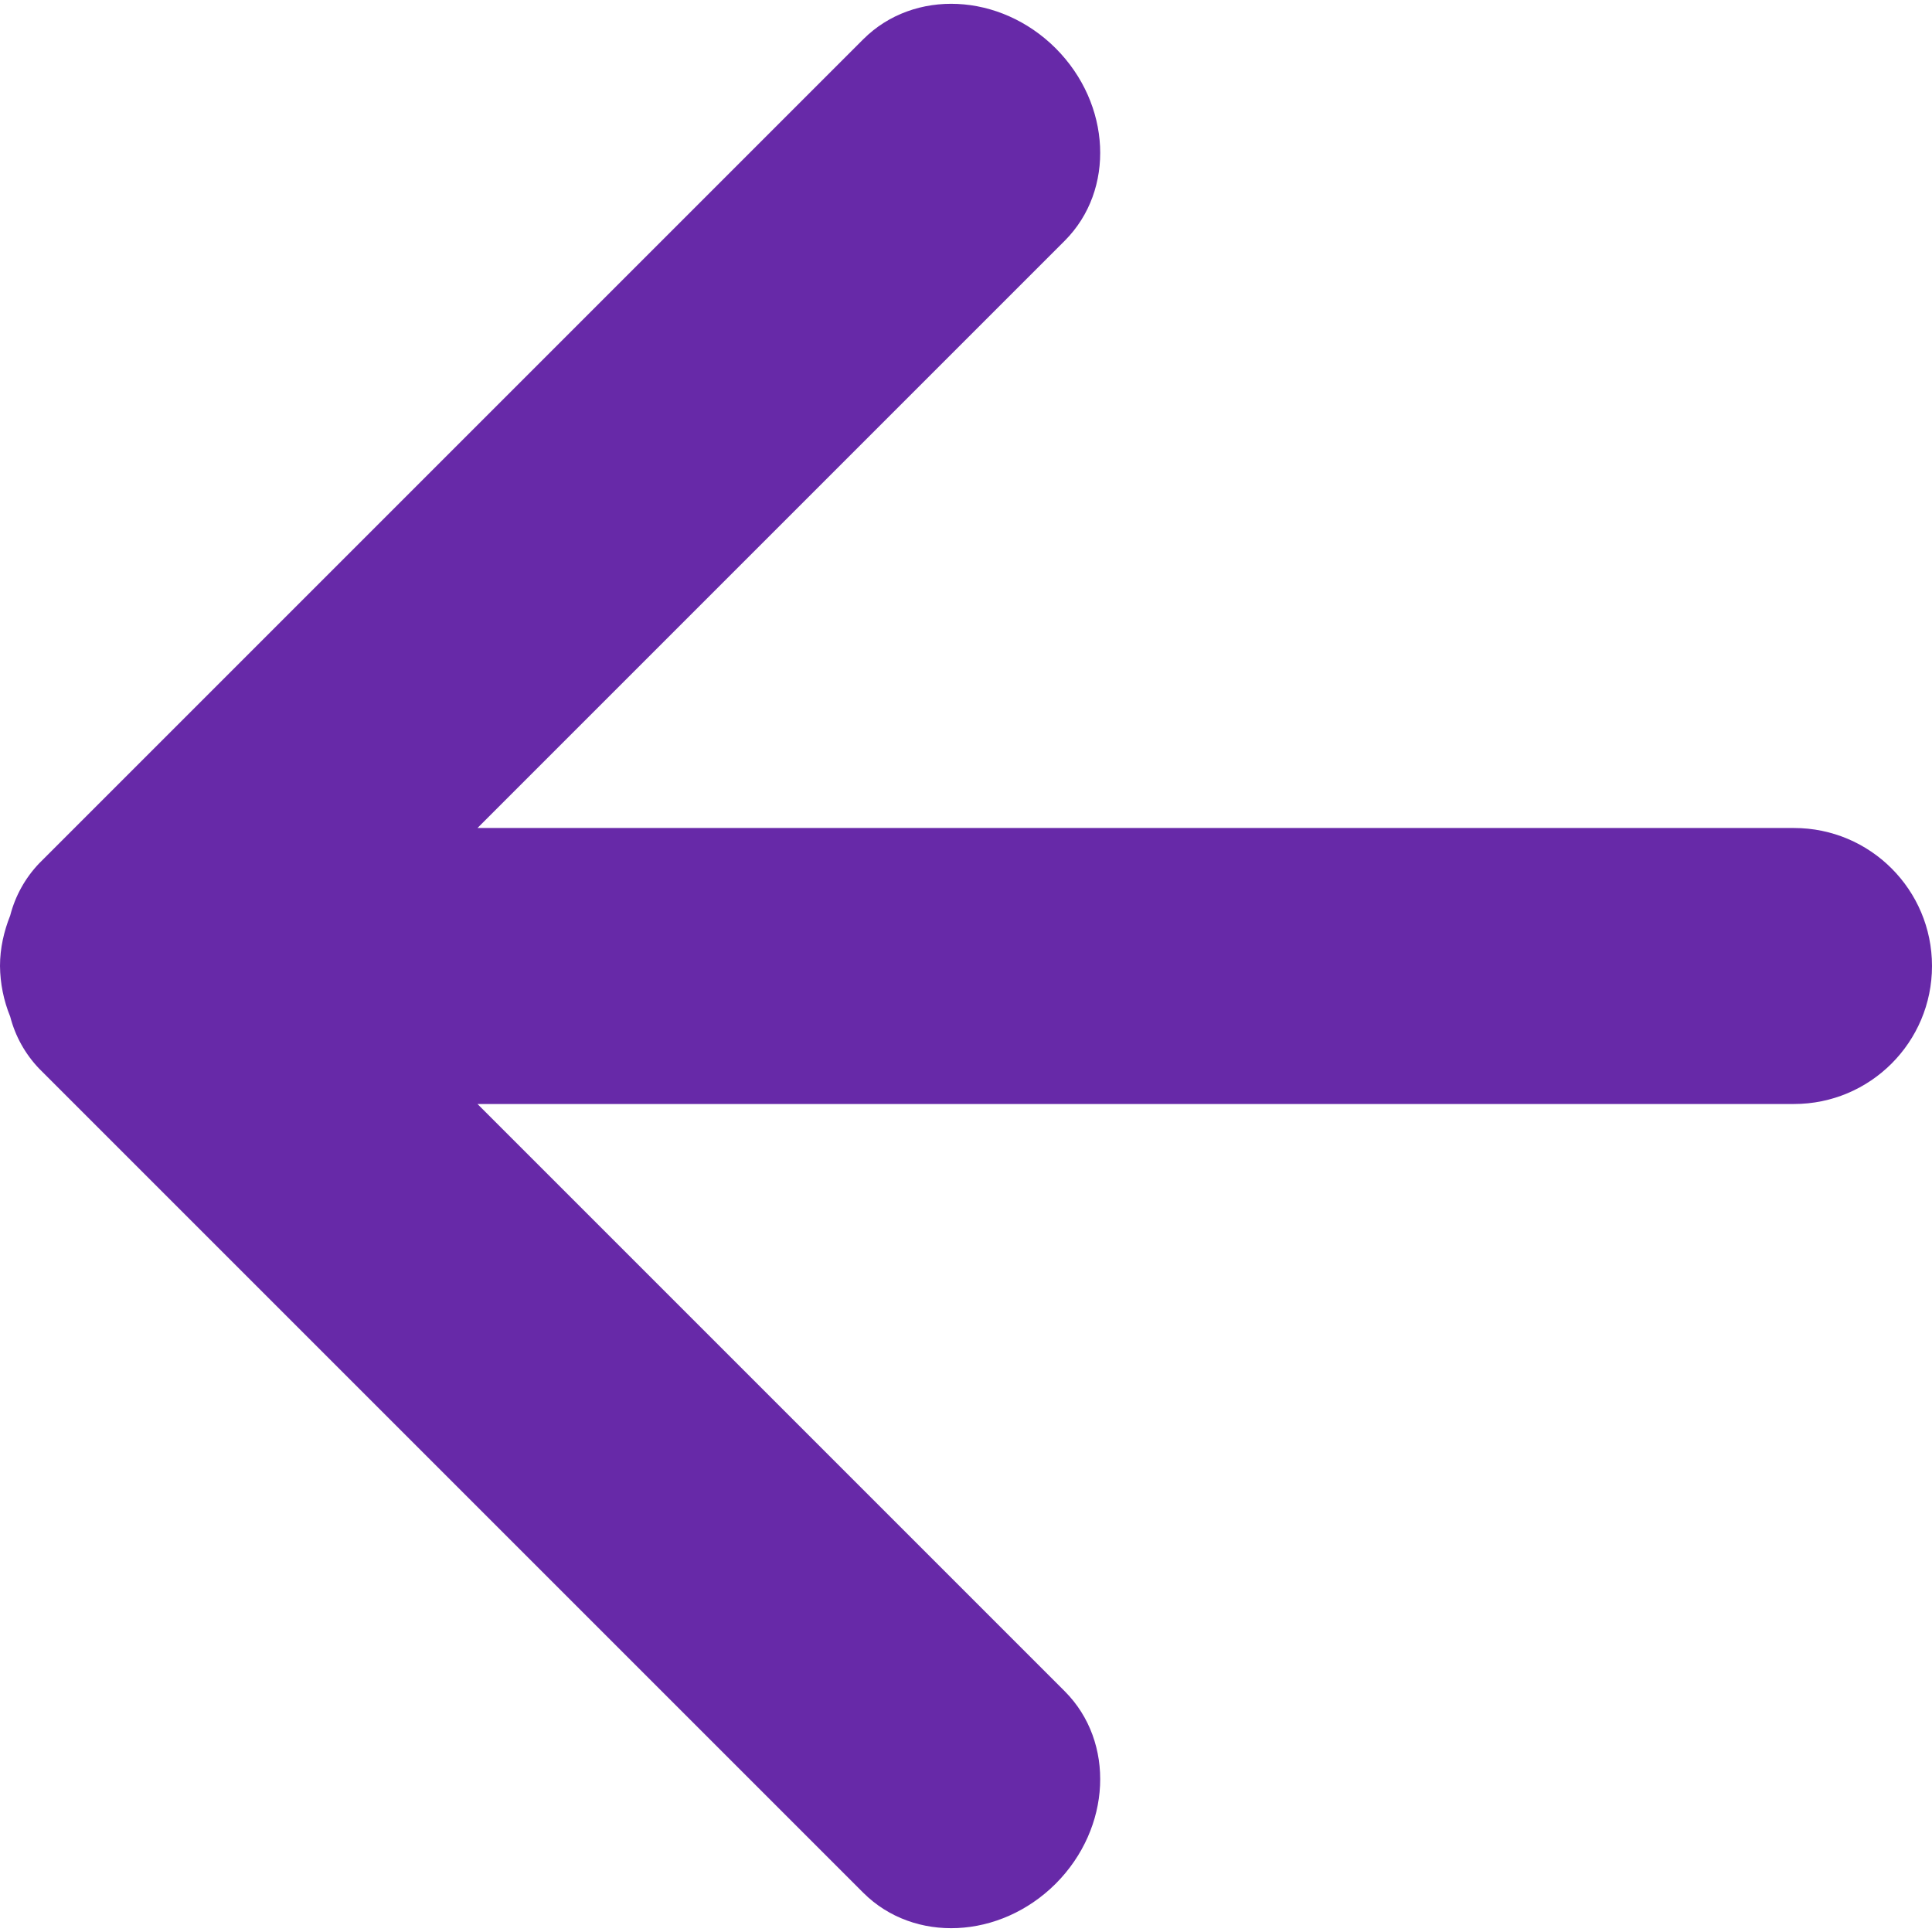
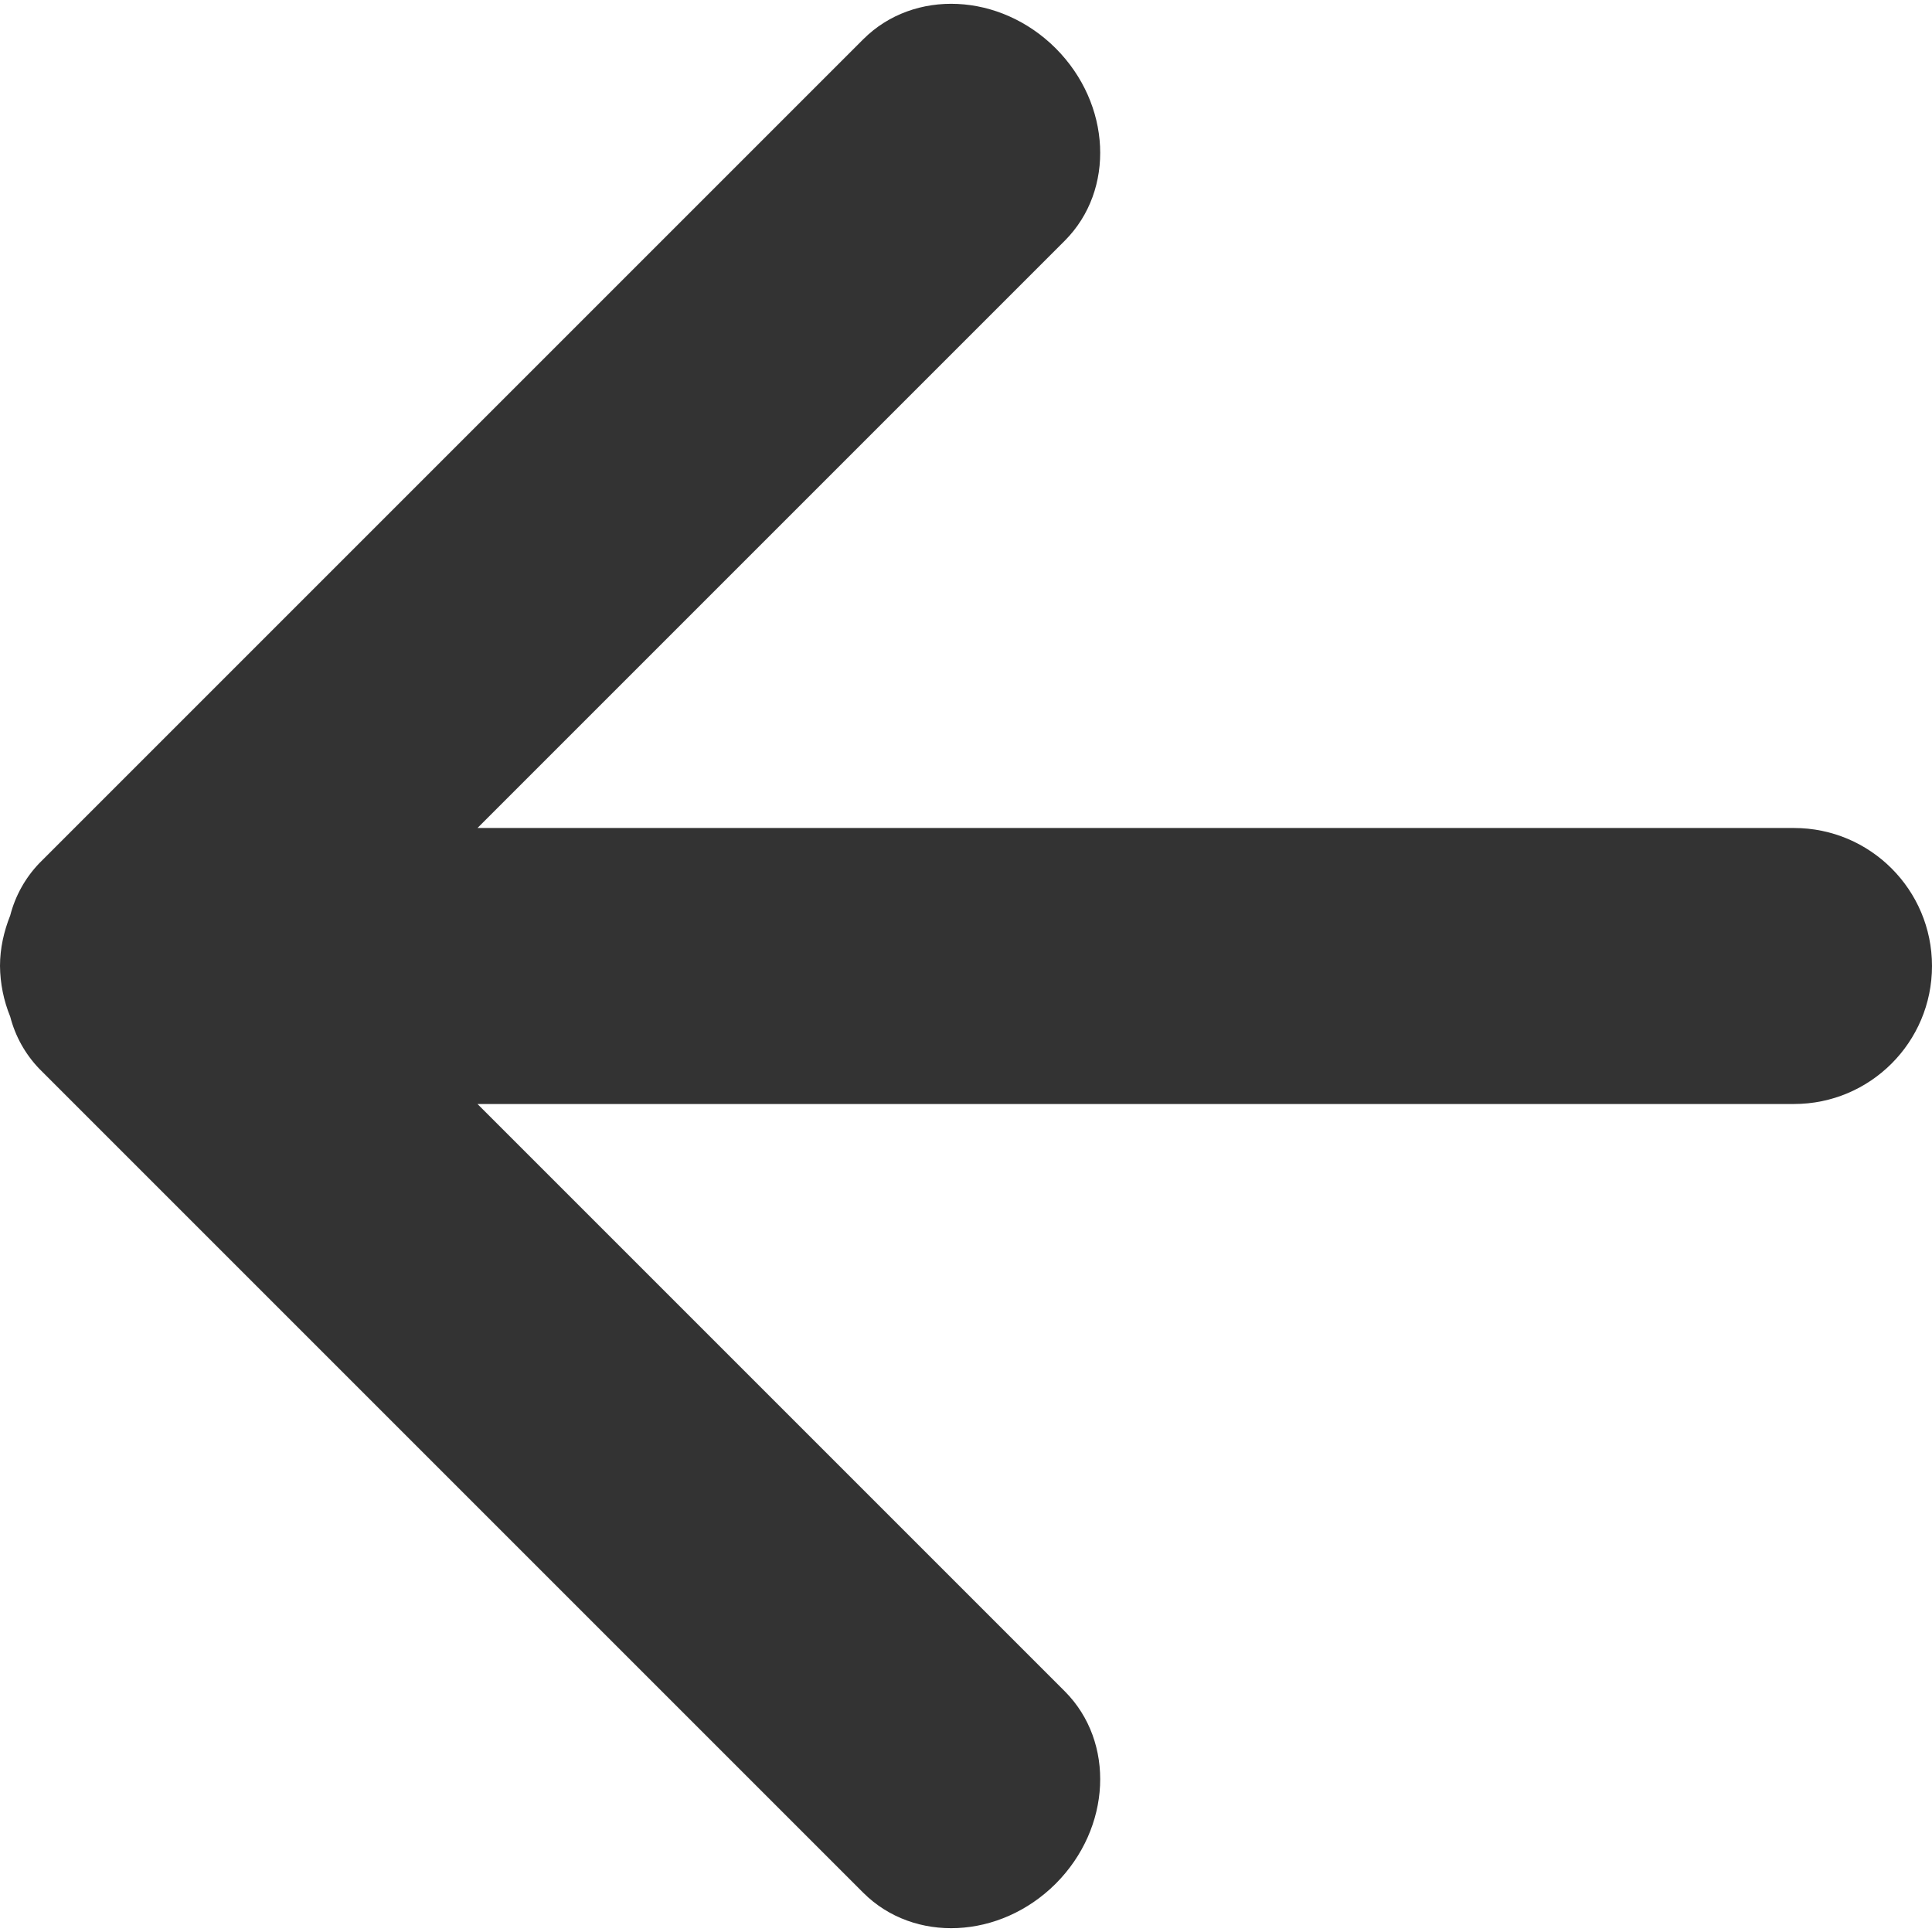
<svg xmlns="http://www.w3.org/2000/svg" width="14" height="14">
-   <path fill="#6729A8" fill-rule="evenodd" d="M13 8H3.46l4.256 4.256c.366.367.337.99-.066 1.394-.404.403-1.027.432-1.394.066L.284 7.744a.852.852 0 0 1-.21-.377A.997.997 0 0 1 0 7c0-.13.029-.253.074-.366a.855.855 0 0 1 .21-.378L6.256.284c.367-.366.99-.337 1.394.066.403.404.432 1.027.066 1.394L3.46 6H13a1 1 0 0 1 0 2z" />
+   <path fill="#333333" fill-rule="evenodd" d="M13 8H3.46l4.256 4.256c.366.367.337.99-.066 1.394-.404.403-1.027.432-1.394.066L.284 7.744a.852.852 0 0 1-.21-.377A.997.997 0 0 1 0 7c0-.13.029-.253.074-.366a.855.855 0 0 1 .21-.378L6.256.284c.367-.366.99-.337 1.394.066.403.404.432 1.027.066 1.394L3.46 6H13a1 1 0 0 1 0 2z" />
</svg>
